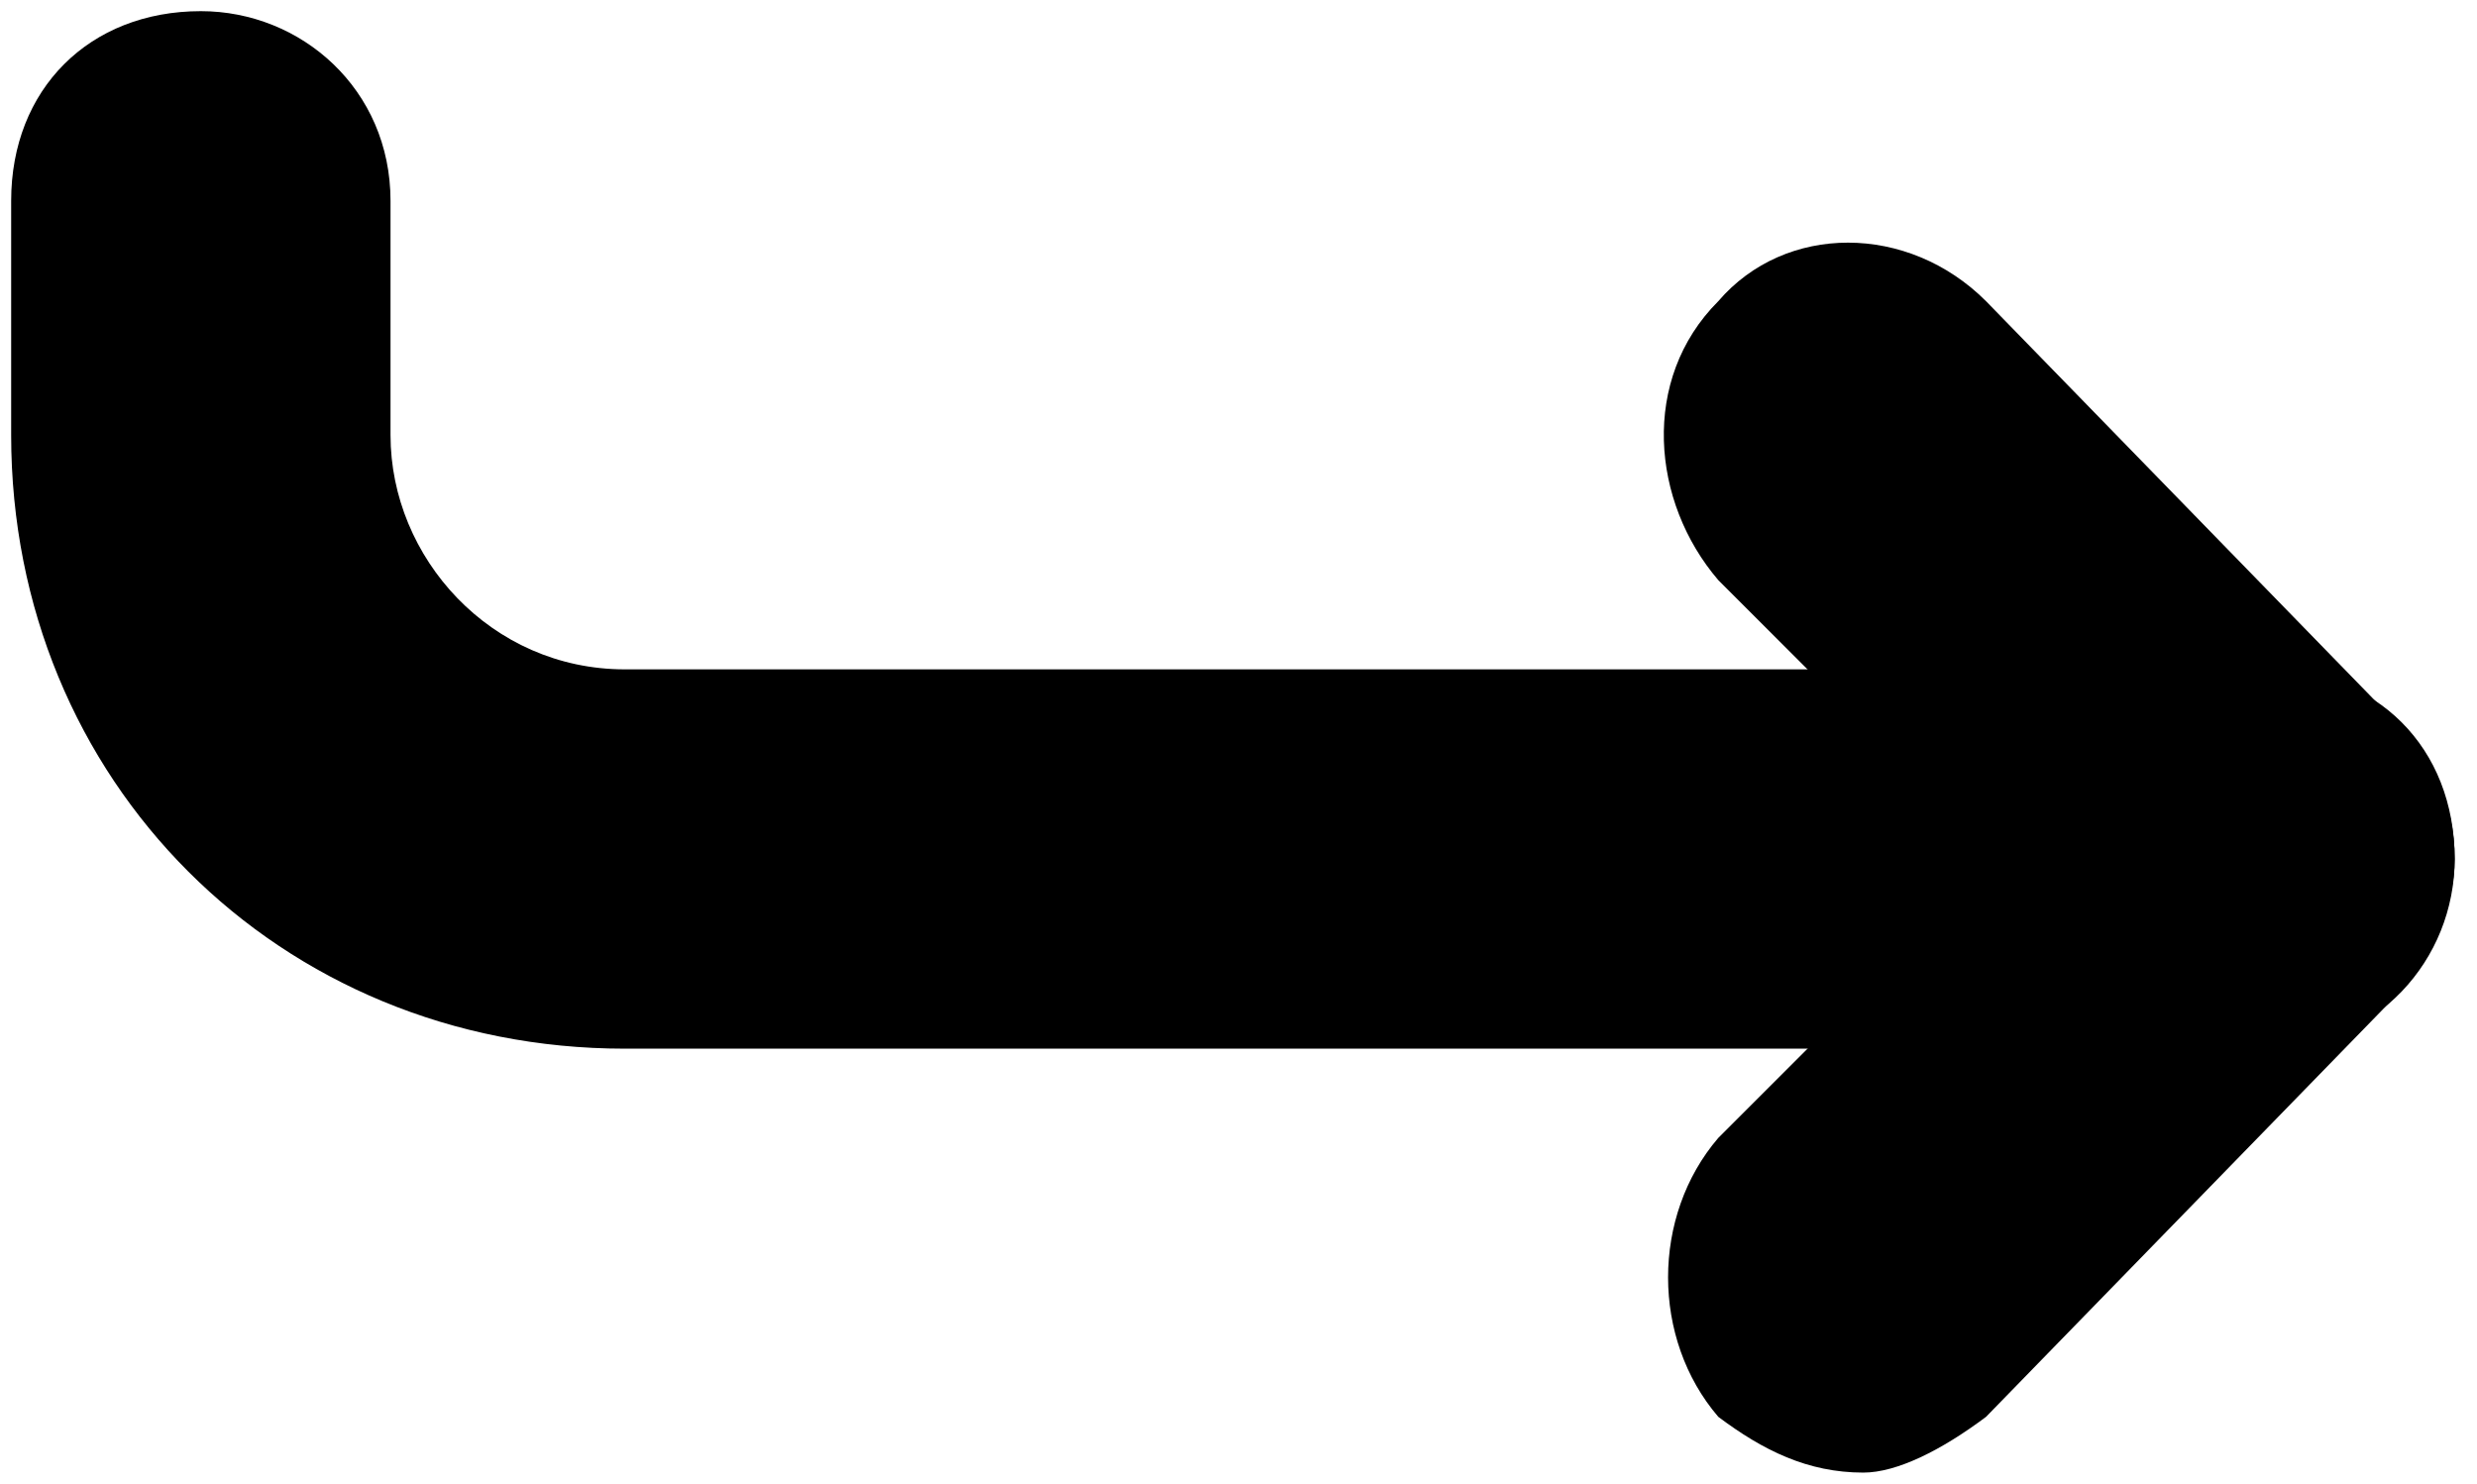
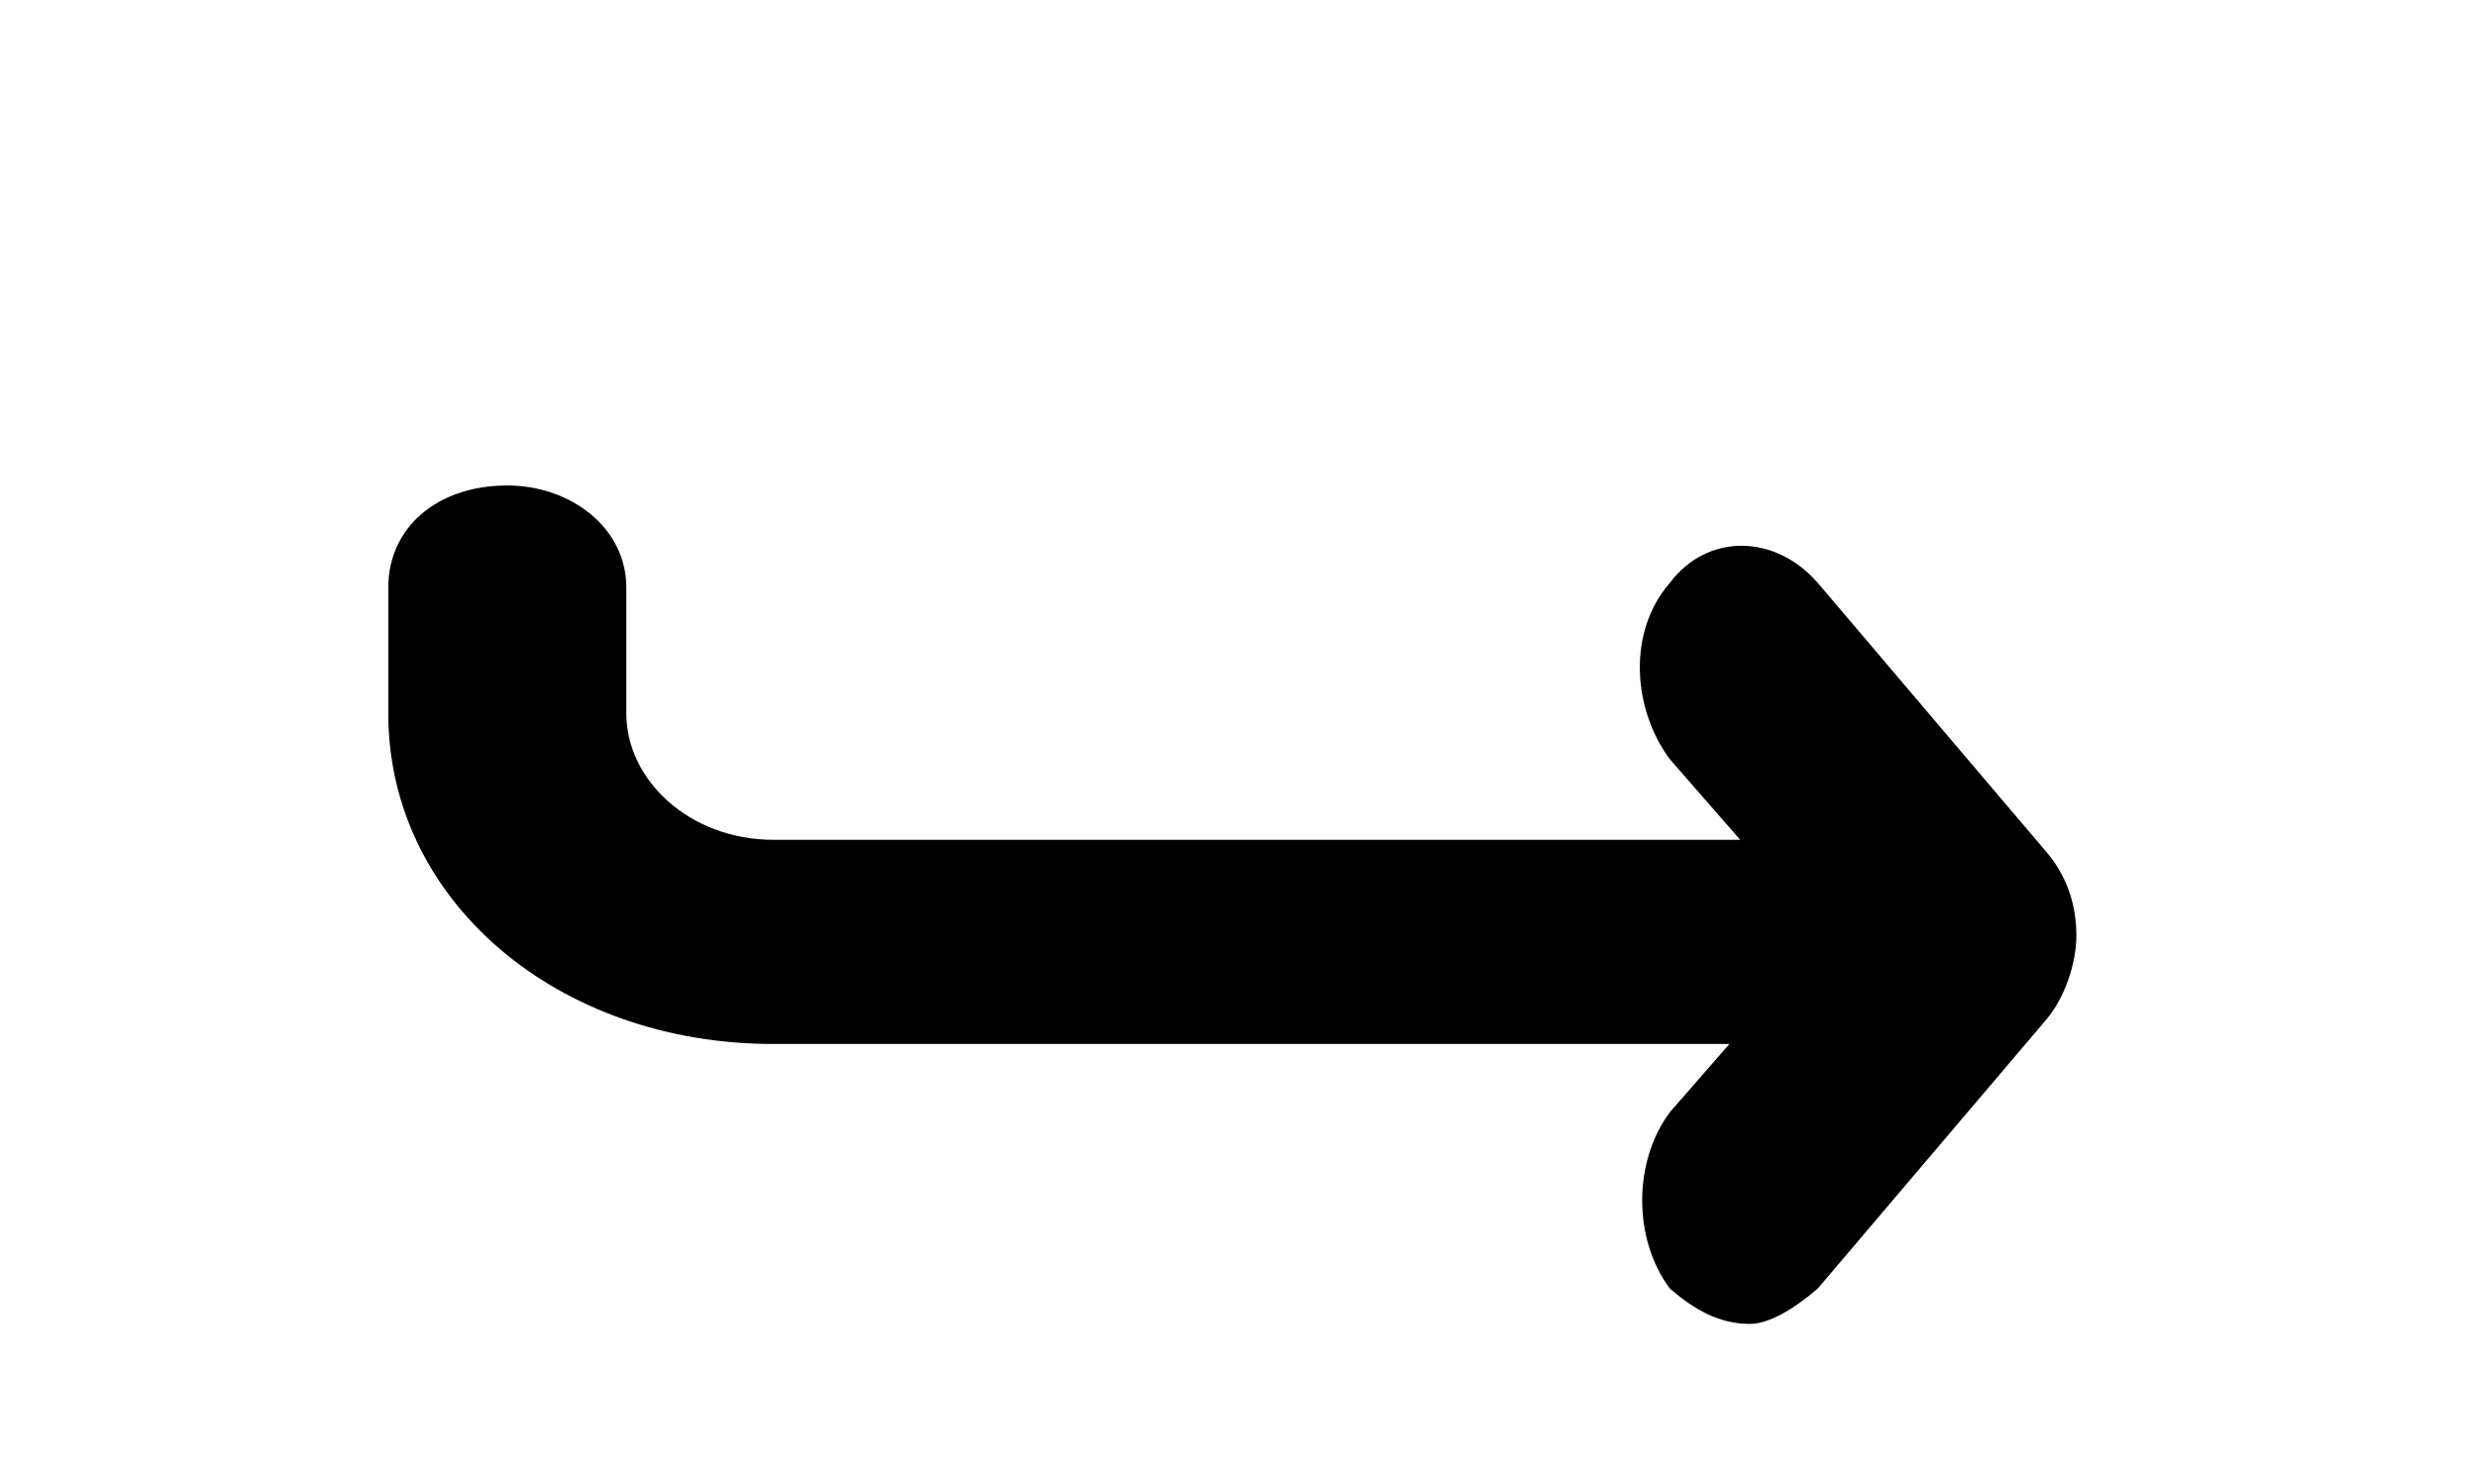
- <svg xmlns="http://www.w3.org/2000/svg" width="2.22mm" height="1.33mm" fill-rule="evenodd" stroke-linejoin="round" stroke-width="28.2" preserveAspectRatio="xMidYMid" version="1.2" viewBox="265 251 222 133">
-   <defs class="EmbeddedBulletChars" />
-   <g class="Page">
-     <g class="com.sun.star.drawing.ClosedBezierShape">
-       <g>
-         <rect class="BoundingBox" x="265" y="251" width="222" height="95" fill="none" />
-         <path d="m321 345h147c10 0 17-8 17-17 0-10-7-17-17-17h-147c-12 0-21-10-21-21v-21c0-10-8-17-17-17-10 0-17 7-17 17v21c0 31 24 55 55 55z" />
-       </g>
-     </g>
-     <g class="com.sun.star.drawing.ClosedBezierShape">
-       <g>
-         <rect class="BoundingBox" x="413" y="272" width="74" height="112" fill="none" />
-         <path d="m432 383c3 0 7-2 11-5l37-38c3-3 5-8 5-12 0-5-2-9-5-12l-37-38c-7-7-18-7-24 0-7 7-6 18 0 25l25 25-25 25c-6 7-6 18 0 25 4 3 8 5 13 5z" />
+ <svg xmlns="http://www.w3.org/2000/svg" width="2.22mm" height="1.33mm" fill-rule="evenodd" stroke-linejoin="round" stroke-width="28.2" preserveAspectRatio="xMidYMid" version="1.2" viewBox="265 251 222 133" id="svg22">
+   <defs class="EmbeddedBulletChars" id="defs2" />
+   <g class="Page" id="g20">
+     <rect class="BoundingBox" x="300.996" y="234.106" width="199.208" height="78.82" fill="none" id="rect4" style="stroke-width:24.332" />
+     <g id="g1358" transform="matrix(1.076984,0,0,1.076984,-24.90296,-18.09083)">
+       <path d="m 333.539,336.747 h 85.65 c 5.827,0 9.905,-3.999 9.905,-8.497 0,-4.998 -4.079,-8.497 -9.905,-8.497 h -85.65 c -6.992,0 -12.236,-4.998 -12.236,-10.497 v -10.497 c 0,-4.998 -4.661,-8.497 -9.905,-8.497 -5.827,0 -9.905,3.499 -9.905,8.497 v 10.497 c 0,15.495 13.984,27.491 32.046,27.491 z" id="path6" style="stroke-width:15.218" />
+       <g class="com.sun.star.drawing.ClosedBezierShape" id="g18" transform="matrix(0.512527,0,0,0.5874181,193.3978,135.062)">
+         <rect class="BoundingBox" x="413" y="272" width="74" height="112" fill="none" id="rect12" />
+         <path d="m 432,383 c 3,0 7,-2 11,-5 l 37,-38 c 3,-3 5,-8 5,-12 0,-5 -2,-9 -5,-12 l -37,-38 c -7,-7 -18,-7 -24,0 -7,7 -6,18 0,25 l 25,25 -25,25 c -6,7 -6,18 0,25 4,3 8,5 13,5 z" id="path14" />
      </g>
    </g>
  </g>
</svg>
